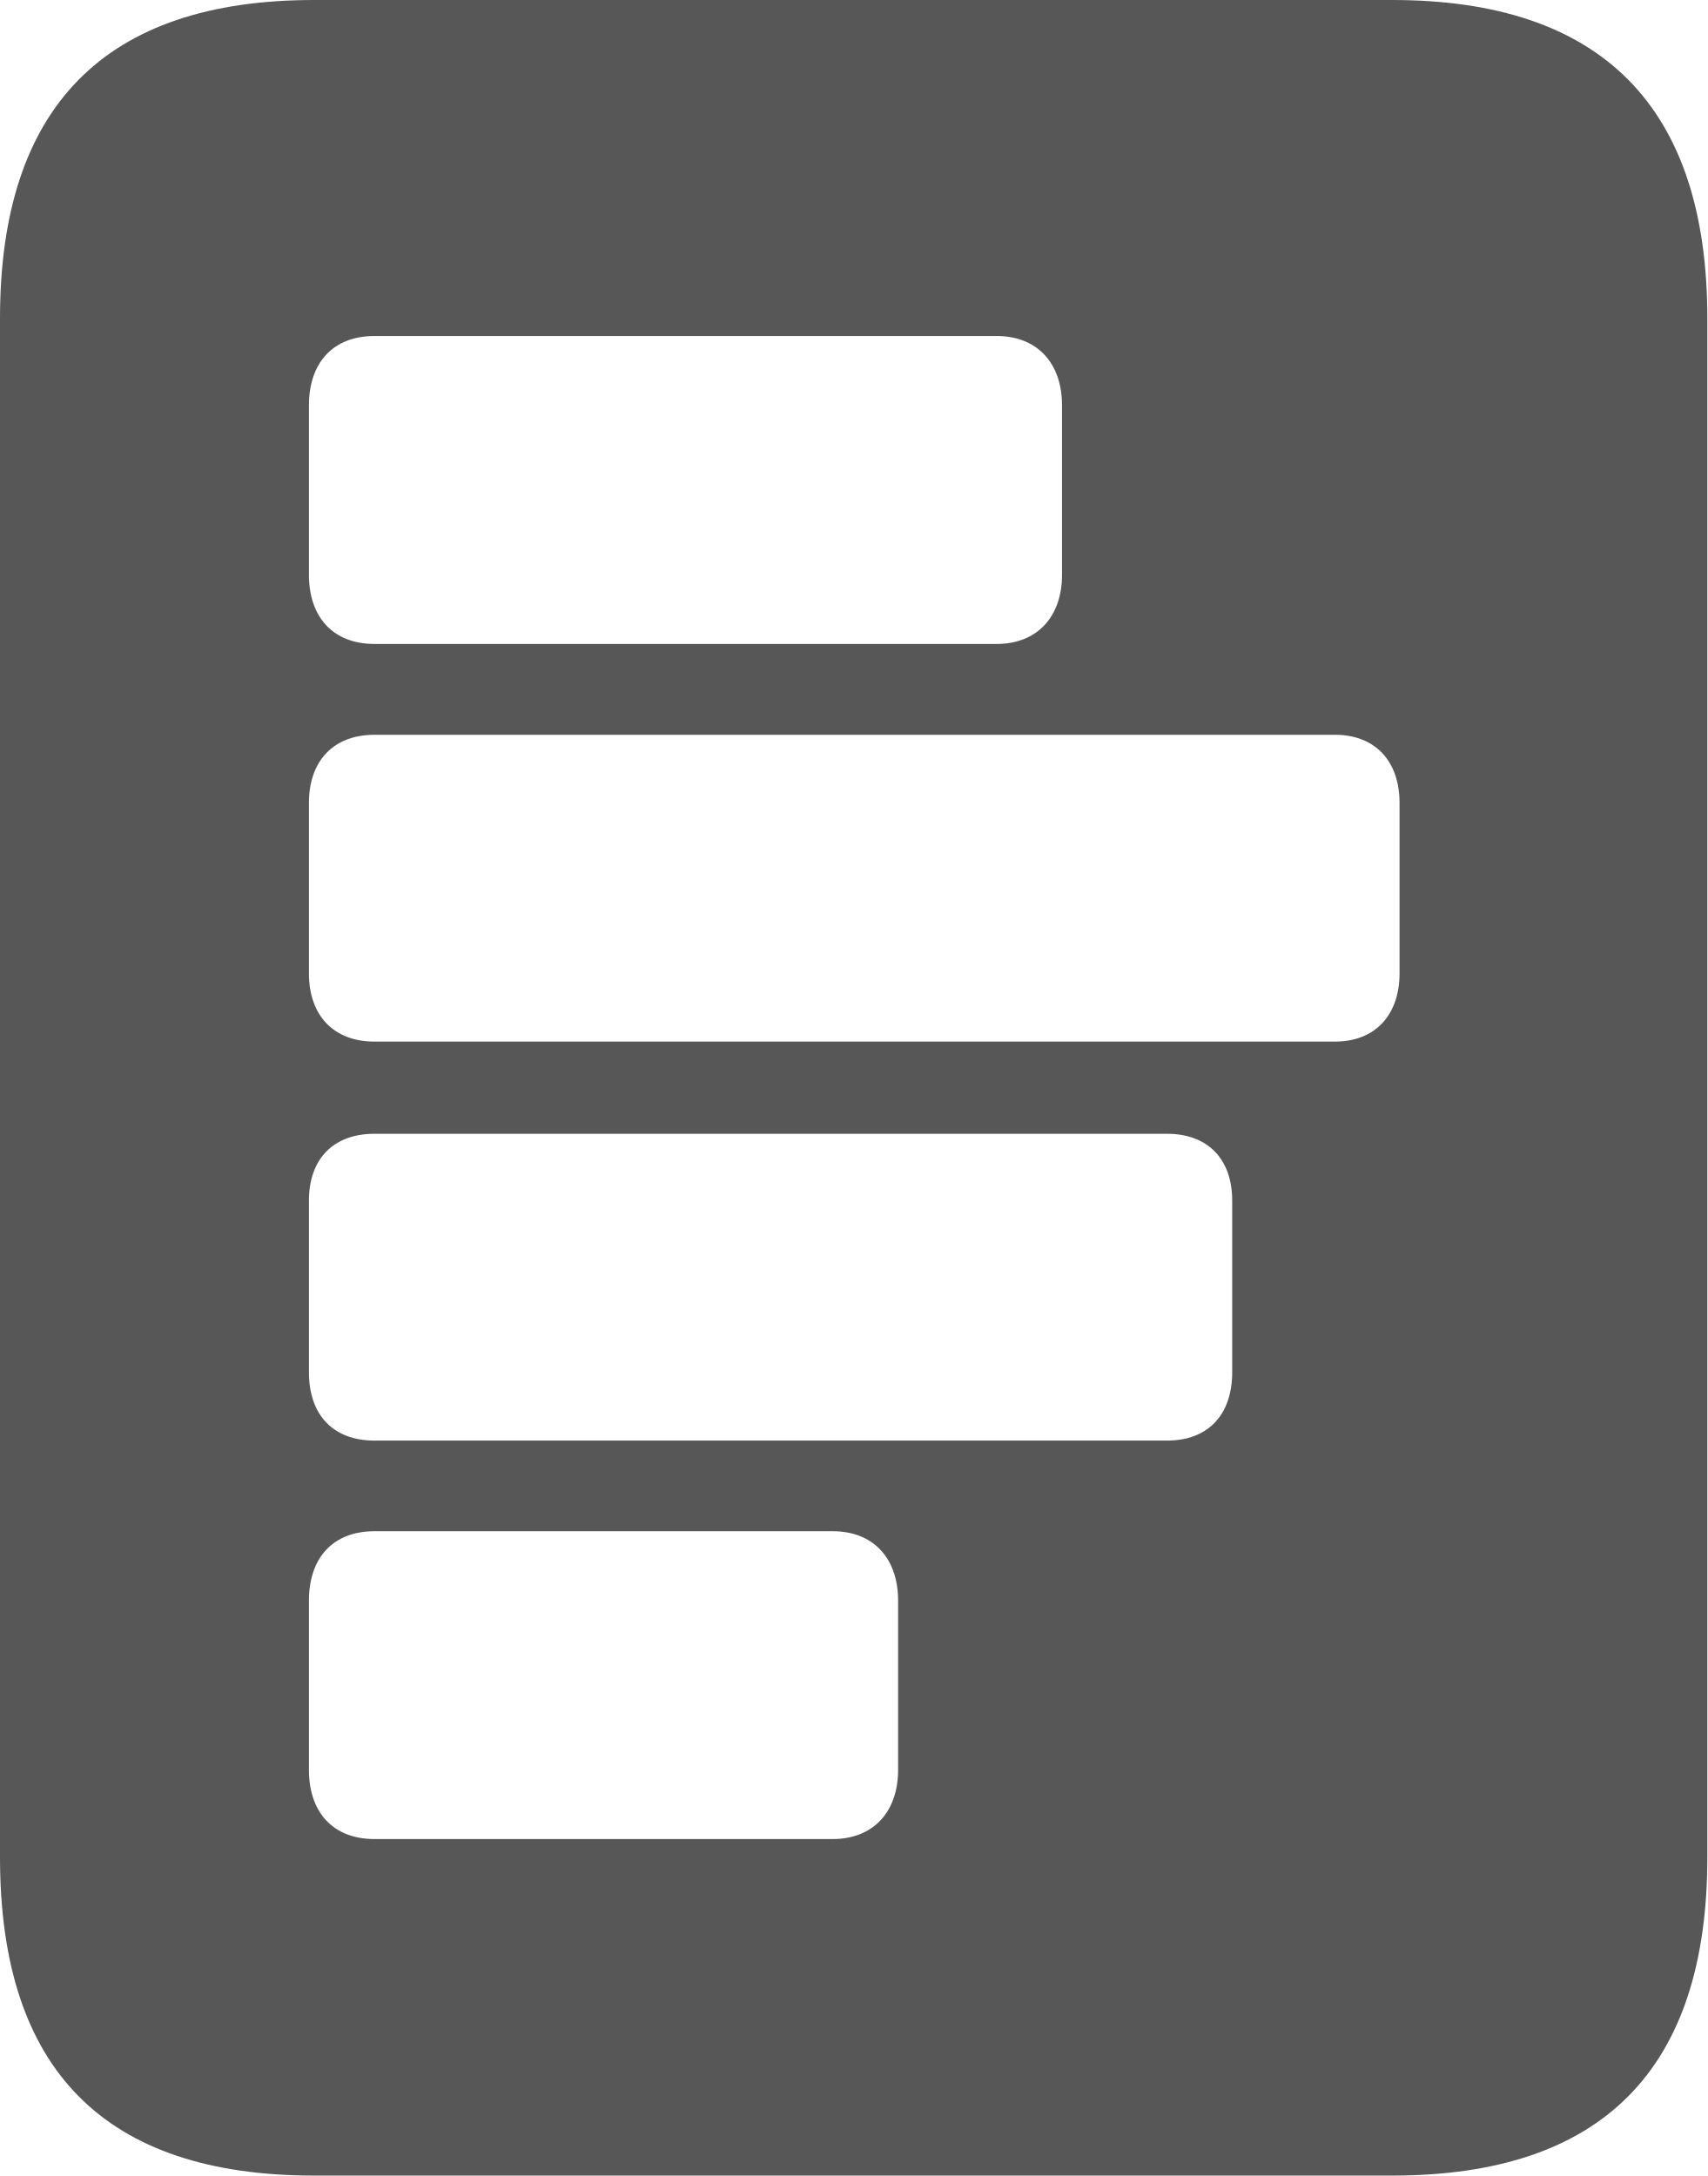
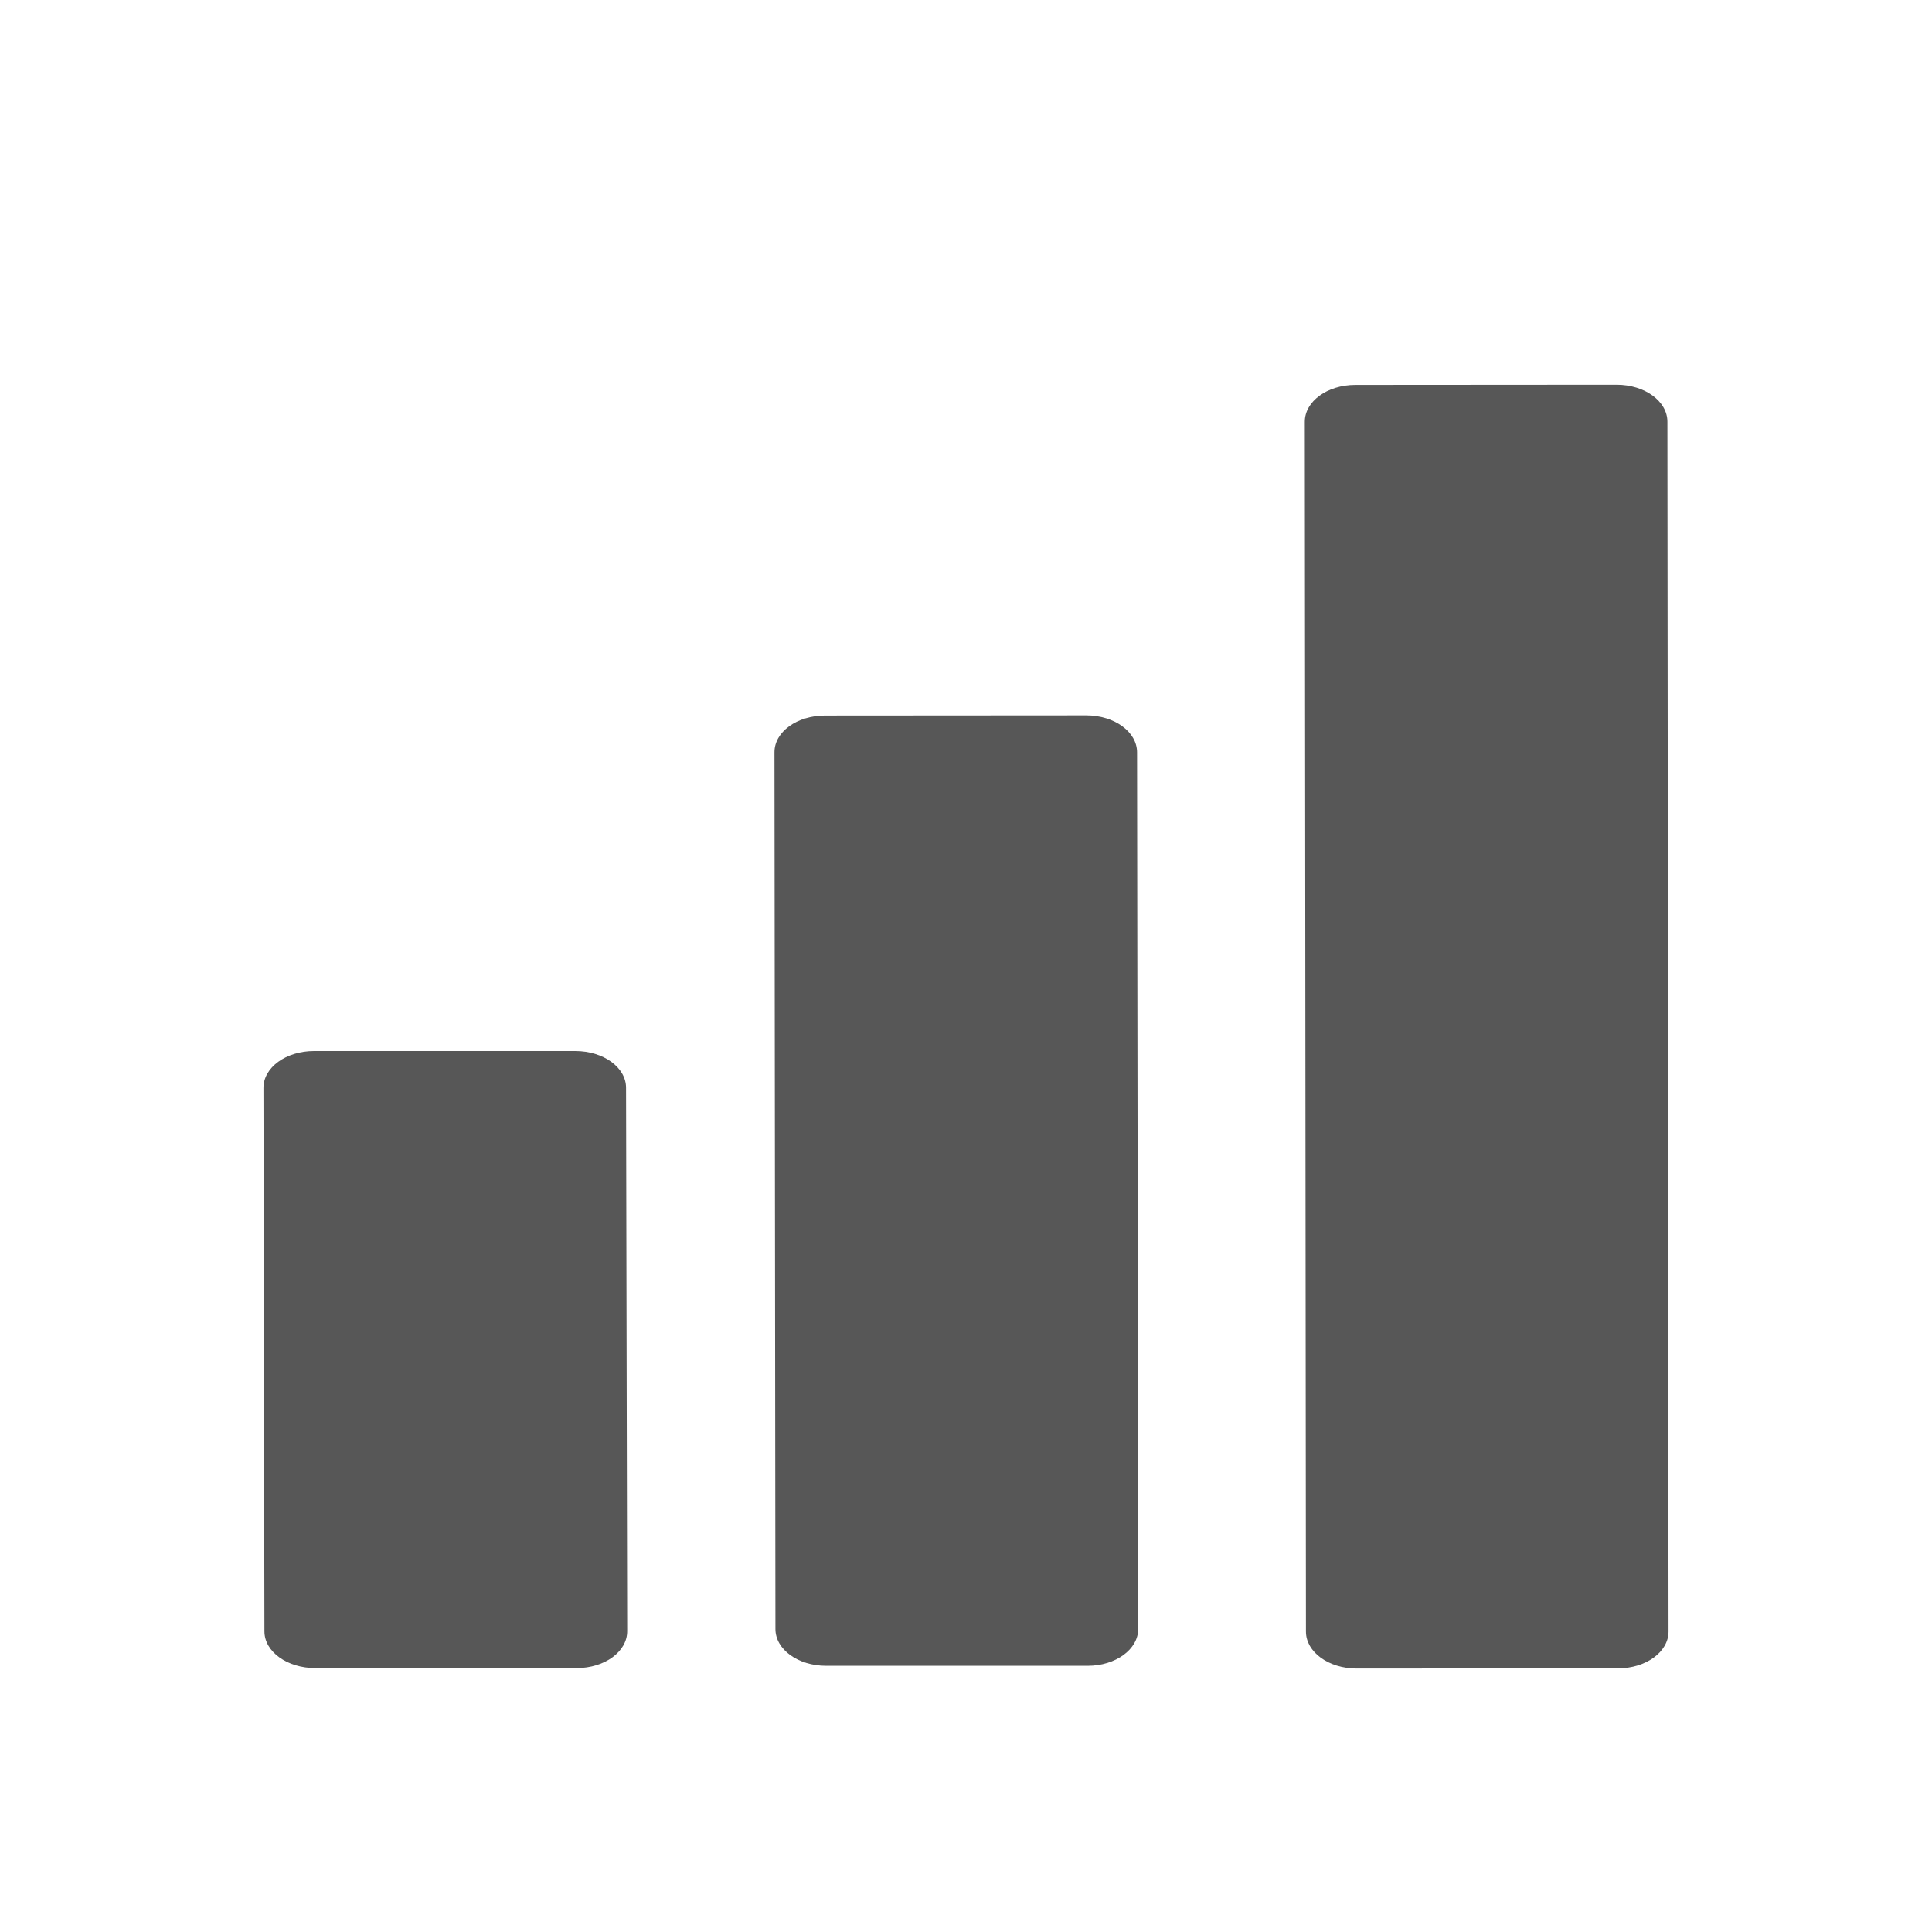
- <svg xmlns="http://www.w3.org/2000/svg" version="1.1" viewBox="0 0 16.425 20.937">
-   <g>
-     <rect height="20.937" opacity="0" width="16.425" x="0" y="0" />
-     <path d="M16.425 3.064L16.425 17.87C16.425 19.916 15.41 20.933 13.392 20.933L3.022 20.933C1.007 20.933 0 19.916 0 17.87L0 3.064C0 1.028 1.007 0 3.022 0L13.392 0C15.41 0 16.425 1.028 16.425 3.064ZM3.603 14.733C3.204 14.733 2.972 14.988 2.972 15.402L2.972 17.029C2.972 17.438 3.204 17.695 3.603 17.695L8.011 17.695C8.397 17.695 8.64 17.438 8.64 17.029L8.64 15.402C8.64 14.988 8.397 14.733 8.011 14.733ZM3.603 10.909C3.204 10.909 2.972 11.154 2.972 11.552L2.972 13.203C2.972 13.614 3.204 13.861 3.603 13.861L11.227 13.861C11.621 13.861 11.854 13.614 11.854 13.203L11.854 11.552C11.854 11.154 11.621 10.909 11.227 10.909ZM3.603 7.07C3.204 7.07 2.972 7.325 2.972 7.726L2.972 9.366C2.972 9.765 3.204 10.022 3.603 10.022L12.843 10.022C13.231 10.022 13.464 9.765 13.464 9.364L13.464 7.726C13.464 7.325 13.231 7.07 12.843 7.07ZM3.603 3.233C3.204 3.233 2.972 3.489 2.972 3.902L2.972 5.53C2.972 5.938 3.204 6.196 3.603 6.196L9.588 6.196C9.974 6.196 10.217 5.938 10.217 5.53L10.217 3.902C10.217 3.489 9.974 3.233 9.588 3.233Z" fill="#575757" fill-opacity="1" />
-   </g>
+ <svg xmlns="http://www.w3.org/2000/svg" viewBox="0 0 22 22">
+   <defs id="defs3051">
+     <style type="text/css" id="current-color-scheme">
+      .ColorScheme-Text {
+        color:#575757;
+      }
+      </style>
+   </defs>
+   <path style="fill:currentColor;fill-opacity:1;stroke:none" d="m18.409 4.381-2.975.002c-.32 0-.577.188-.576.421l.013 13.775c0.0.233.258.421.578.421l2.975-.002c.32-0.0.577-.188.576-.421l-.013-13.775c-0-.233-.258-.421-.578-.421zm-6.039 3.765-2.975.002c-.32 0-.577.186-.576.419l.011 9.983c0.0.233.258.419.578.419h2.977c.32-0.0.577-.188.576-.421l-.013-9.981c-0-.233-.258-.421-.578-.421zm-8.794 3.822c-.32 0-.577.188-.576.421l.011 6.187c0.0.233.26.419.58.419h2.975c.32-0.0.577-.188.576-.421l-.013-6.187c-0-.233-.258-.419-.578-.419h-2.975z" class="ColorScheme-Text" />
</svg>
